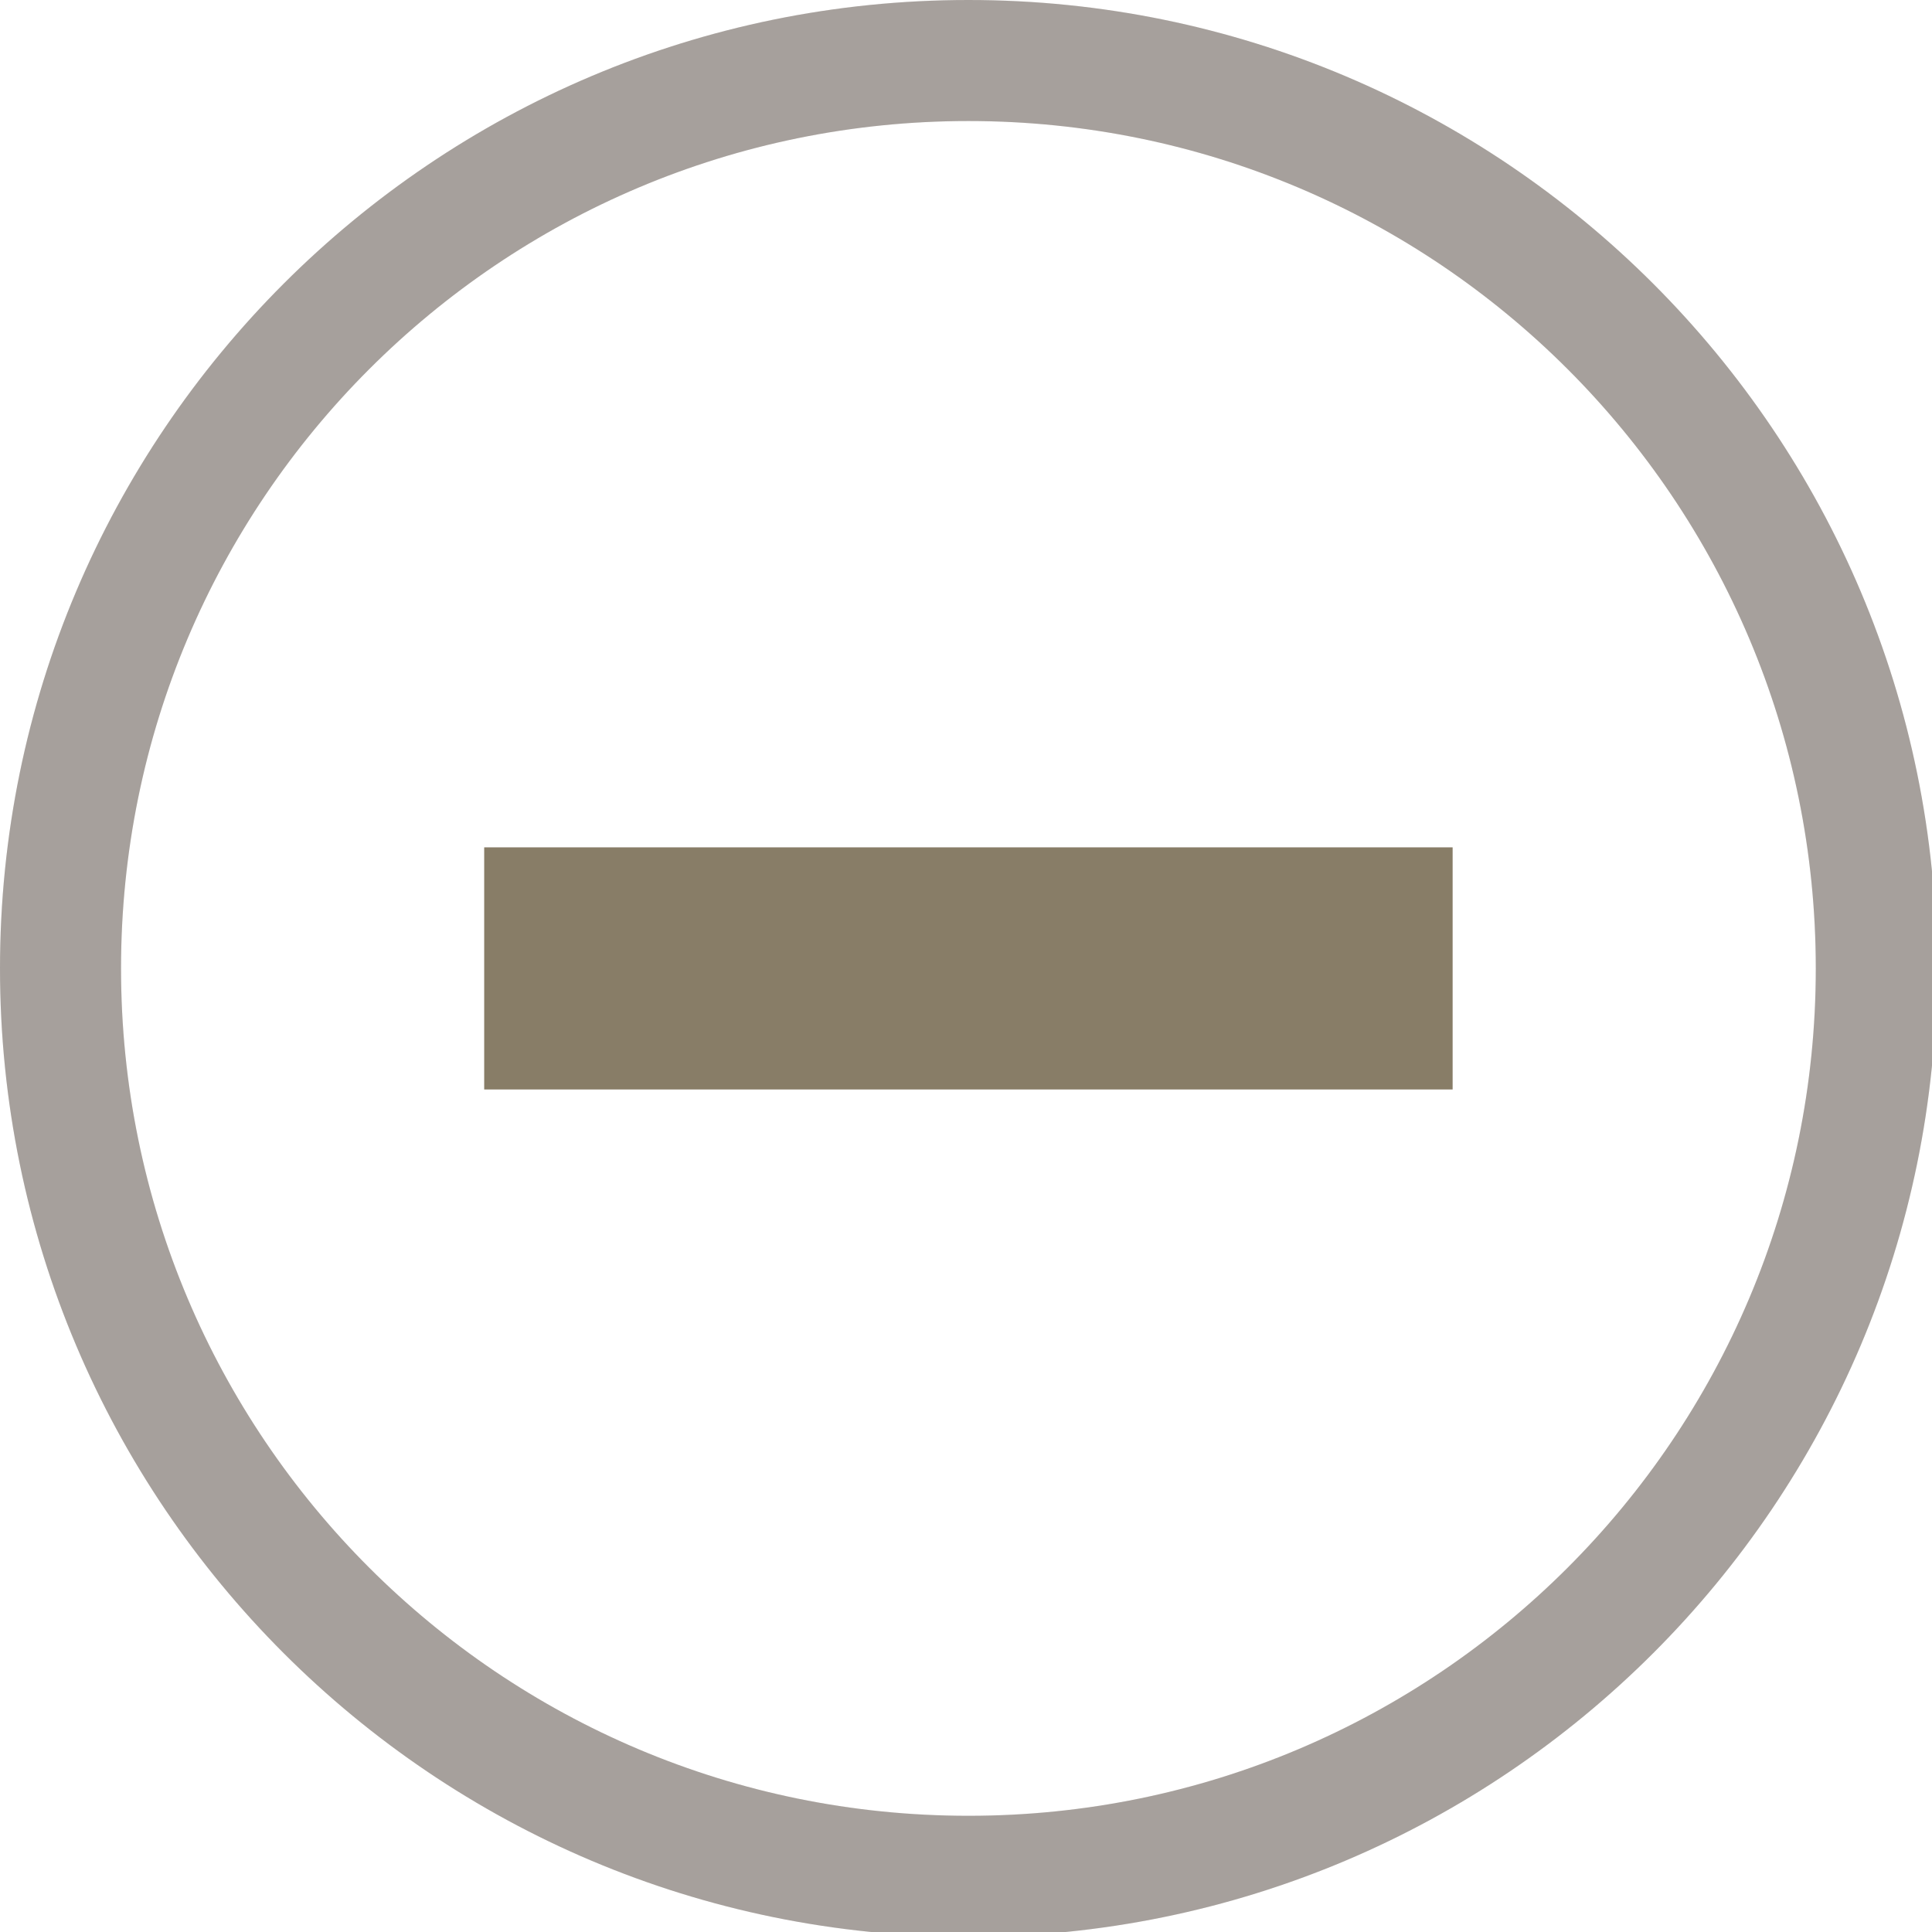
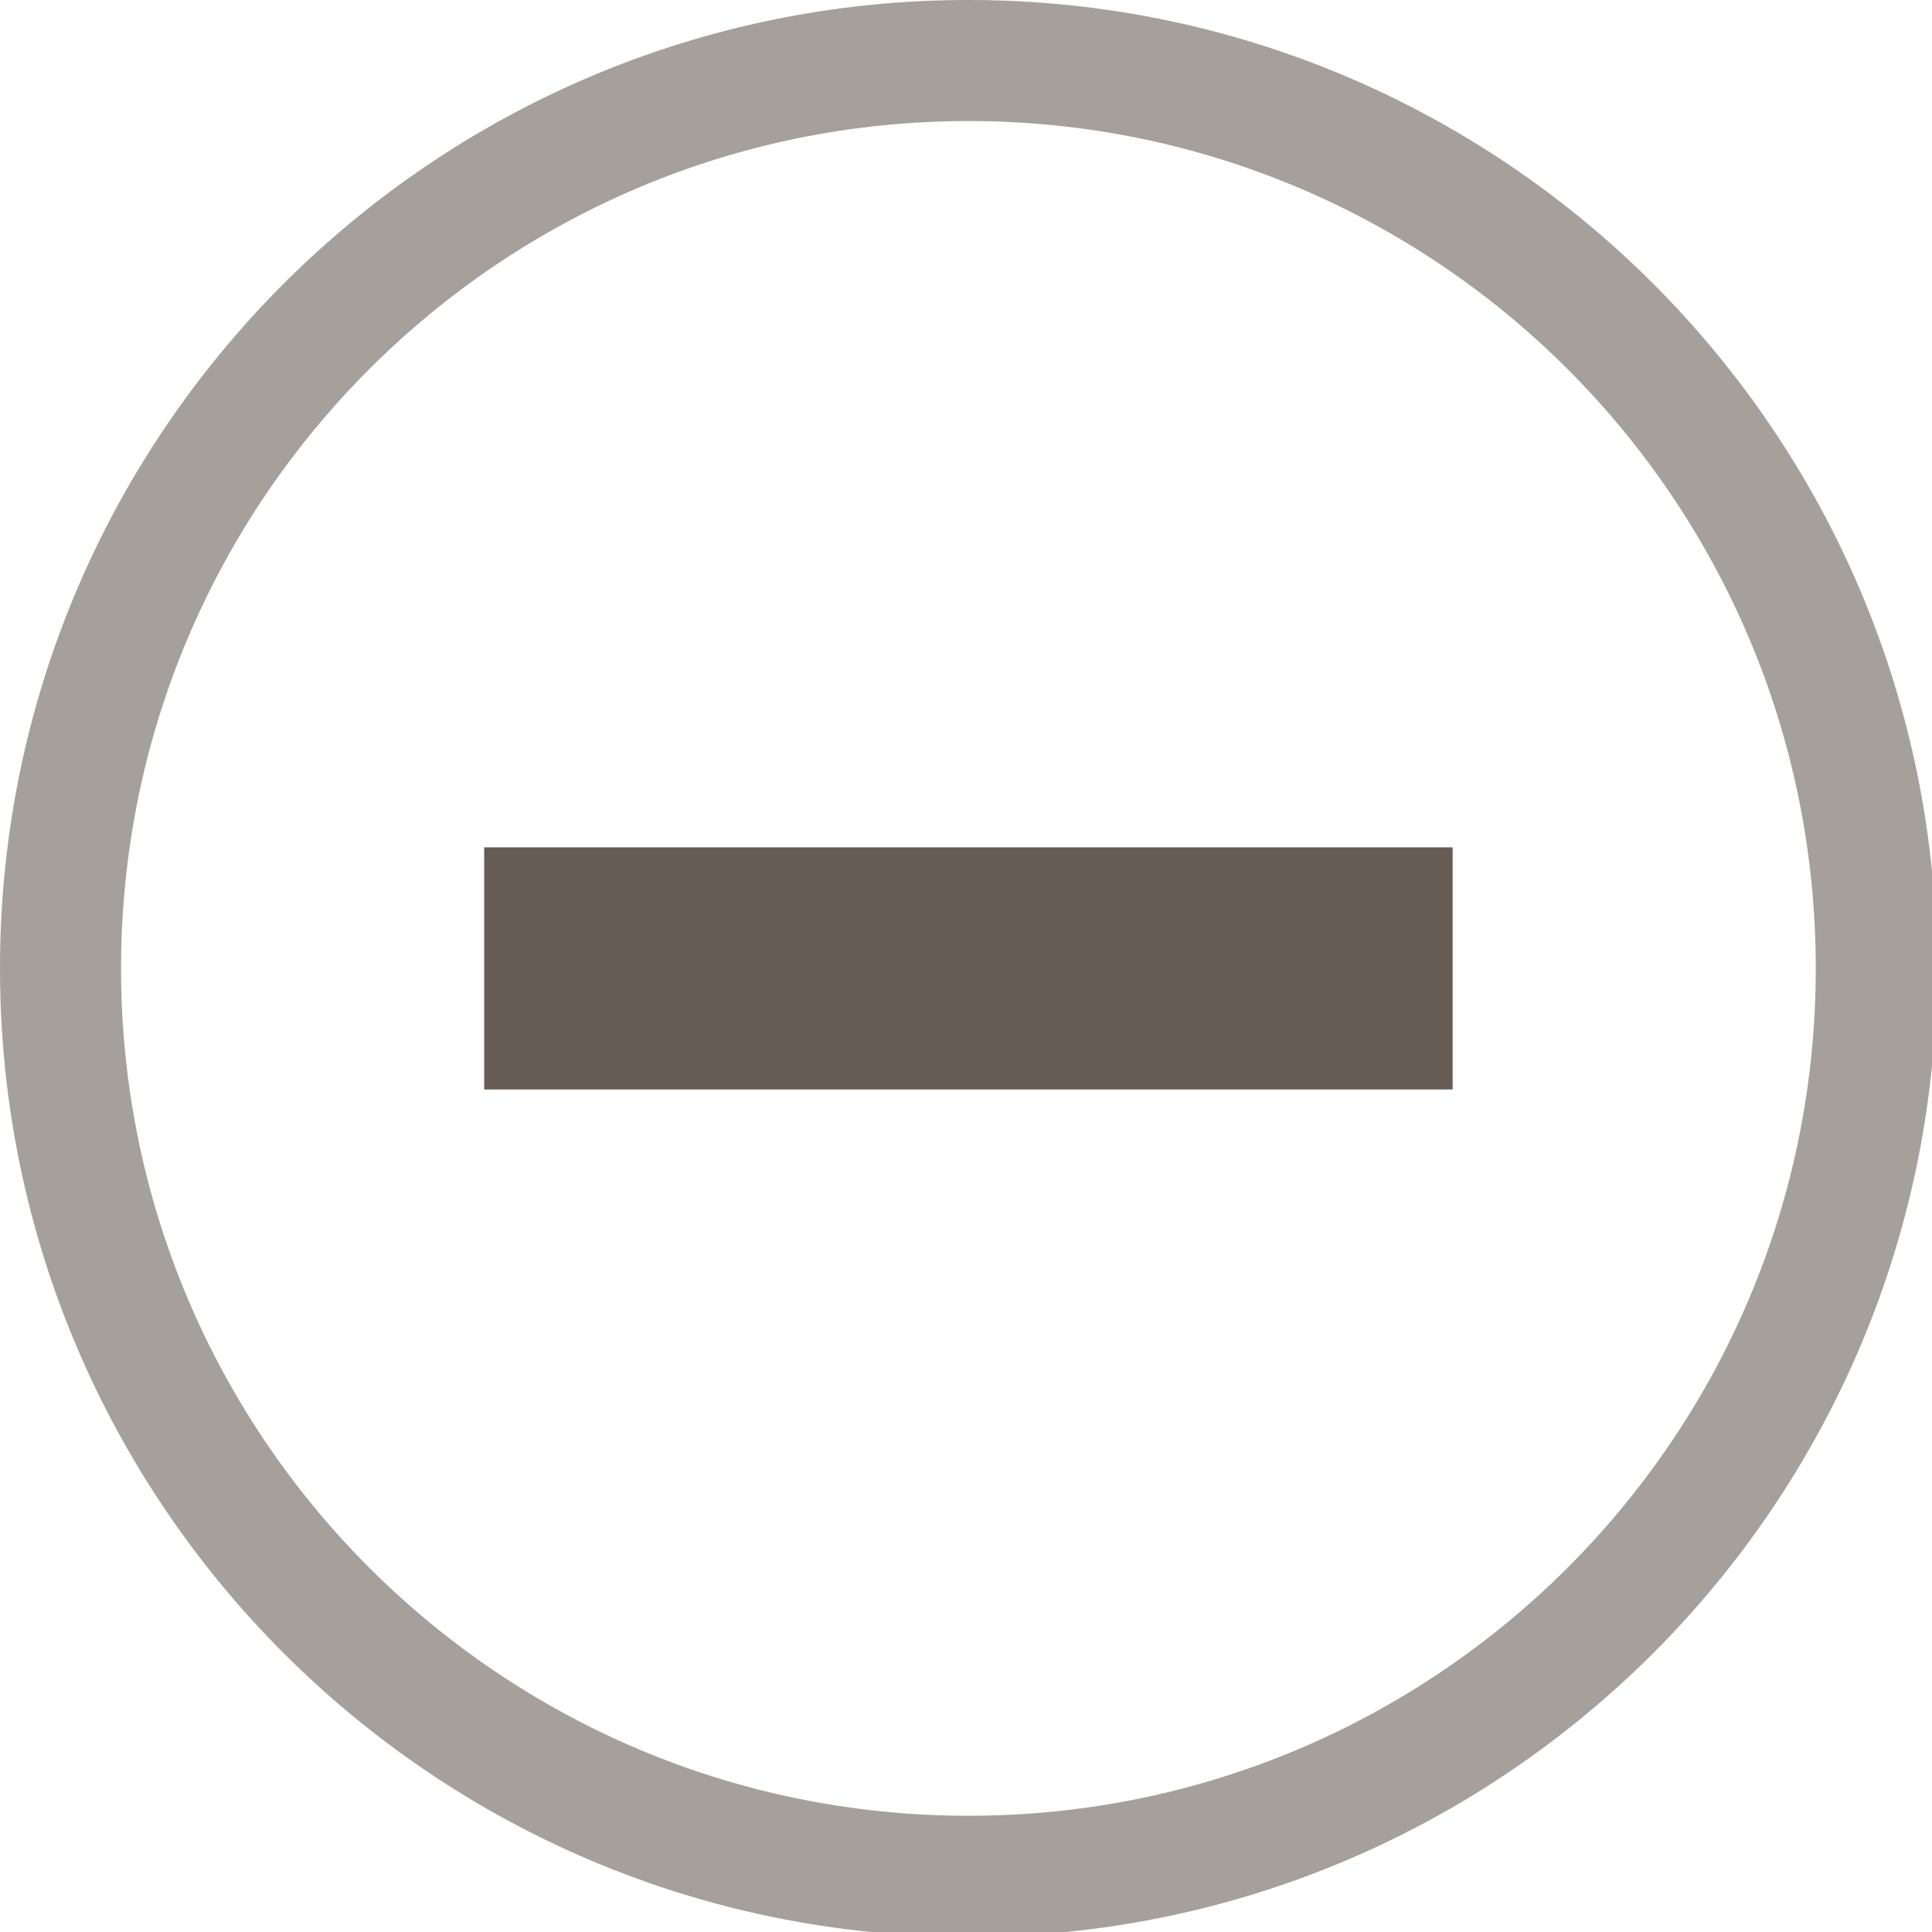
<svg xmlns="http://www.w3.org/2000/svg" width="133pt" height="133pt" viewBox="0 0 133 133" version="1.1">
  <g id="surface1">
    <path style=" stroke:none;fill-rule:nonzero;fill:#665c54;fill-opacity:0.5;" d="M 66.668 0 C 29.852 0 0 29.852 0 66.668 C 0 103.484 29.852 133.332 66.668 133.332 C 103.484 133.332 133.332 103.484 133.332 66.668 C 133.332 29.852 103.484 0 66.668 0 Z M 66.668 8.332 C 98.895 8.332 125 34.441 125 66.668 C 125 98.895 98.895 125 66.668 125 C 34.441 125 8.332 98.895 8.332 66.668 C 8.332 34.441 34.441 8.332 66.668 8.332 Z M 66.668 8.332 " />
    <path style=" stroke:none;fill-rule:nonzero;fill:#665c54;fill-opacity:0.15;" d="M 66.668 0 C 29.852 0 0 29.852 0 66.668 C 0 103.484 29.852 133.332 66.668 133.332 C 103.484 133.332 133.332 103.484 133.332 66.668 C 133.332 29.852 103.484 0 66.668 0 Z M 66.668 8.332 C 98.895 8.332 125 34.441 125 66.668 C 125 98.895 98.895 125 66.668 125 C 34.441 125 8.332 98.895 8.332 66.668 C 8.332 34.441 34.441 8.332 66.668 8.332 Z M 66.668 8.332 " />
-     <path style=" stroke:none;fill-rule:nonzero;fill:#887d67;fill-opacity:1;" d="M 33.332 58.332 L 100 58.332 L 100 75 L 33.332 75 Z M 33.332 58.332 " />
+     <path style=" stroke:none;fill-rule:nonzero;fill:#665c54;fill-opacity:1;" d="M 33.332 58.332 L 100 58.332 L 100 75 L 33.332 75 Z M 33.332 58.332 " />
  </g>
</svg>
